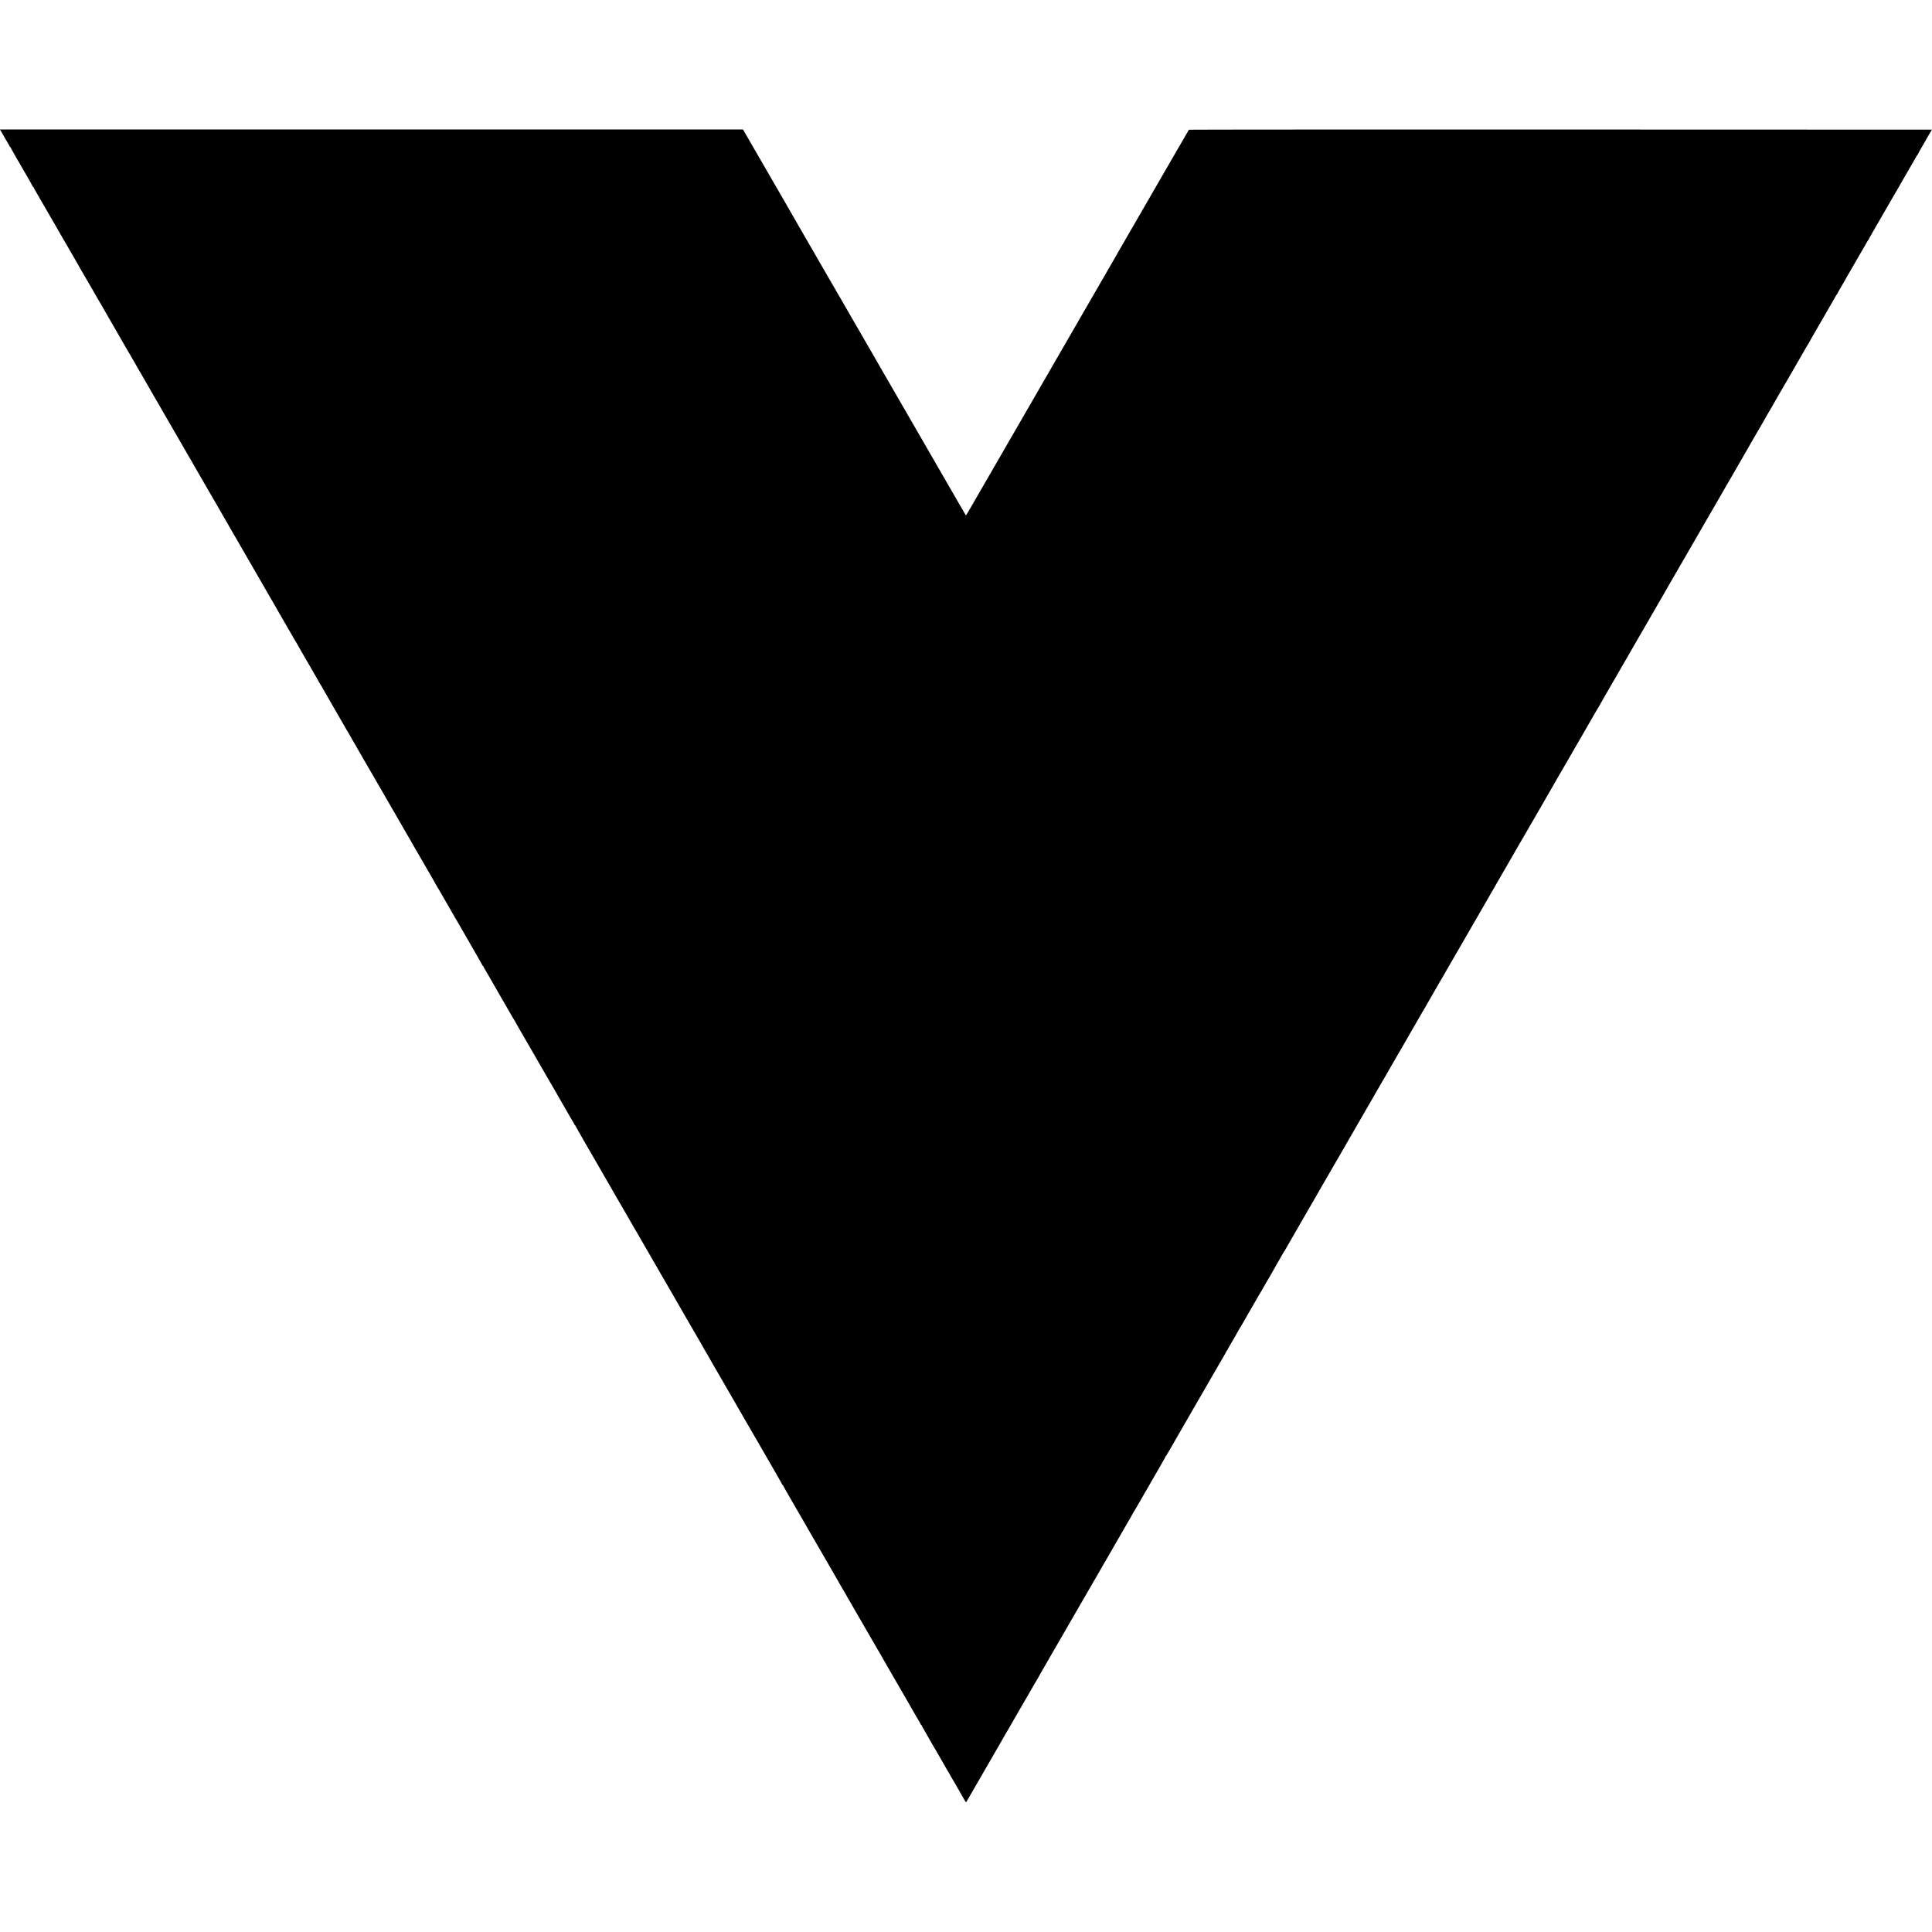
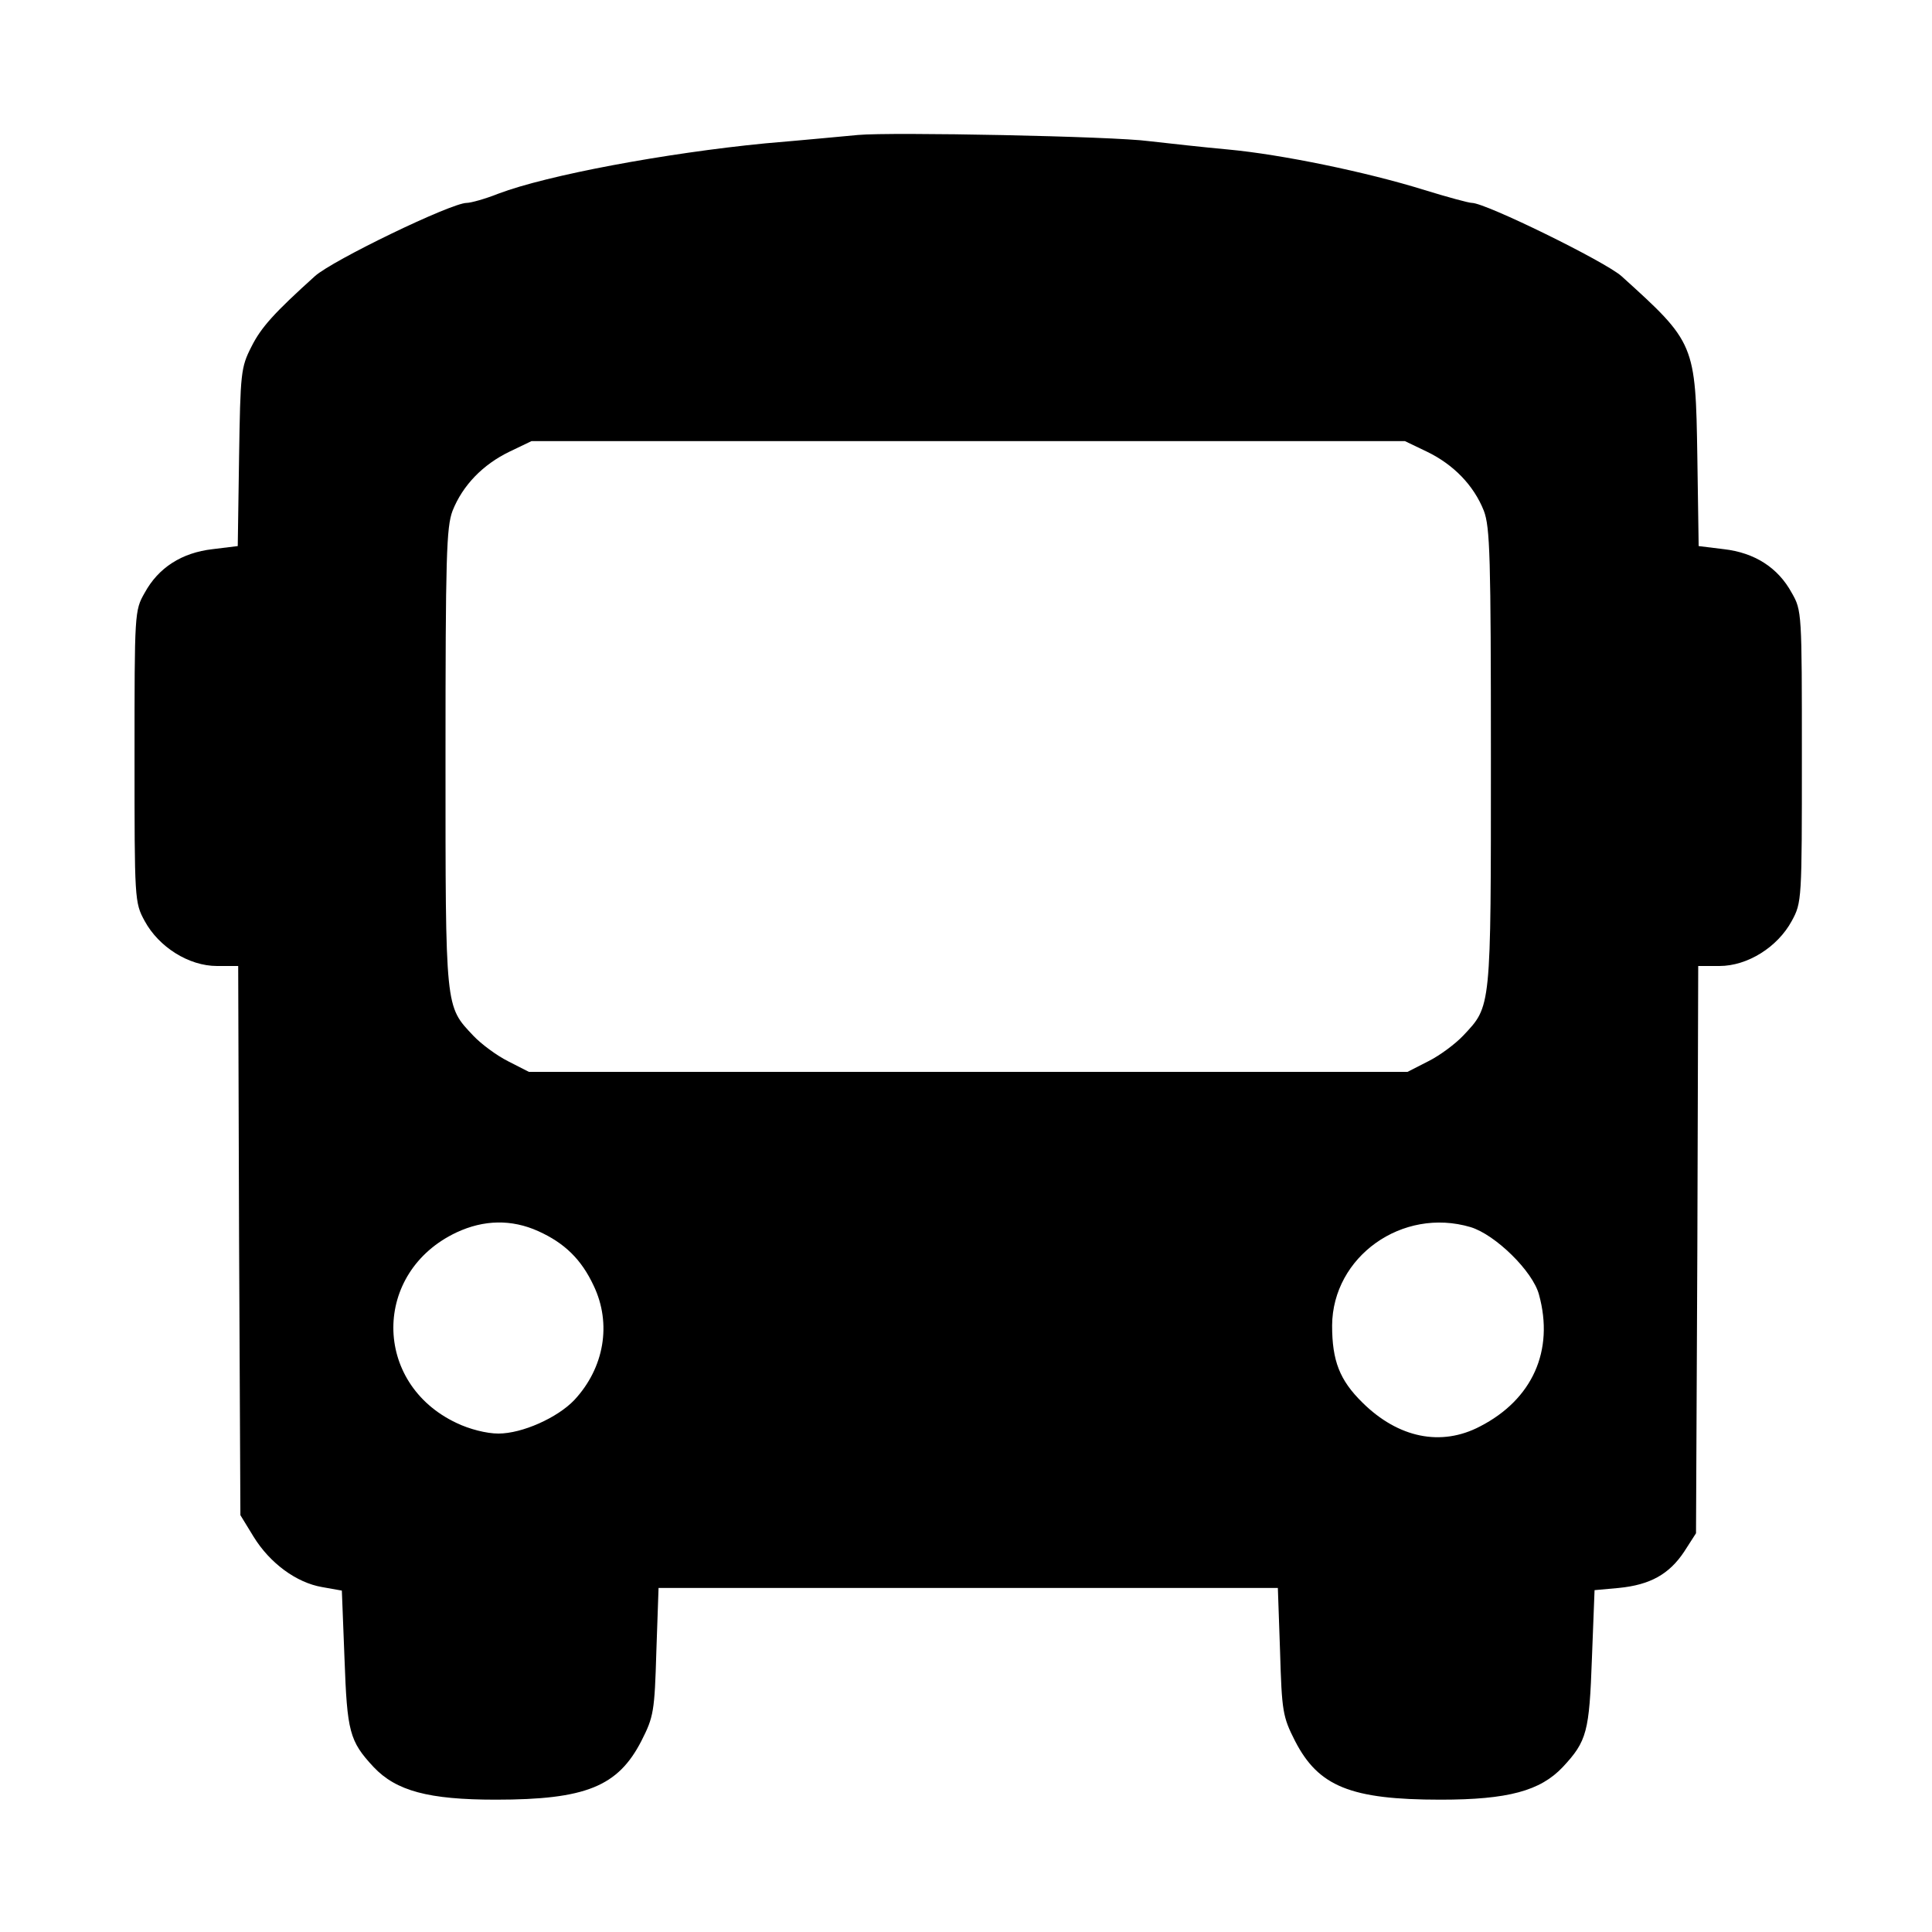
- <svg xmlns="http://www.w3.org/2000/svg" version="1.0" width="16pt" height="16pt" viewBox="0 0 16 16" preserveAspectRatio="xMidYMid meet">
-   <g transform="translate(0,16) scale(0.00032,-0.00032)" fill="#000000" stroke="none">
-     <path d="M18 46618 c45 -75 122 -207 122 -211 0 -2 25 -45 55 -95 30 -50 55 -96 55 -102 0 -5 5 -10 10 -10 6 0 10 -4 10 -9 0 -5 73 -135 161 -288 89 -153 173 -298 187 -323 14 -25 32 -57 41 -72 88 -149 187 -324 189 -335 2 -7 8 -13 13 -13 5 0 9 -4 9 -10 0 -5 46 -89 103 -187 175 -302 490 -846 507 -876 8 -16 20 -36 25 -45 28 -46 290 -498 339 -585 13 -23 74 -129 136 -236 61 -107 123 -215 137 -240 14 -25 29 -50 33 -56 5 -5 23 -37 40 -70 18 -33 38 -67 44 -75 11 -16 21 -33 63 -109 14 -25 29 -50 33 -56 4 -5 21 -35 38 -65 55 -100 261 -455 269 -465 4 -5 14 -21 20 -35 15 -29 41 -75 103 -180 24 -41 52 -88 60 -105 9 -16 57 -100 107 -185 112 -193 362 -626 380 -660 8 -14 23 -38 33 -55 11 -16 23 -37 27 -45 4 -8 26 -46 48 -85 23 -38 53 -90 67 -115 46 -81 64 -113 178 -310 62 -107 121 -210 132 -227 37 -67 56 -99 85 -148 16 -27 32 -57 36 -65 4 -8 15 -27 25 -42 9 -15 53 -89 96 -165 44 -76 177 -307 296 -513 120 -206 268 -463 330 -570 131 -227 117 -203 200 -348 36 -62 73 -125 82 -140 10 -15 21 -34 25 -42 4 -8 20 -37 36 -65 17 -27 38 -65 48 -82 49 -85 64 -111 87 -153 13 -25 28 -49 32 -55 4 -5 78 -134 165 -285 87 -151 166 -288 176 -305 10 -16 26 -43 35 -59 9 -17 125 -217 257 -445 132 -229 253 -441 270 -471 17 -30 45 -79 64 -108 18 -29 33 -54 33 -57 0 -2 20 -37 44 -77 24 -40 123 -212 221 -383 97 -170 190 -330 205 -355 16 -25 39 -65 53 -90 13 -25 81 -144 152 -265 70 -121 137 -238 150 -260 12 -22 37 -65 55 -95 18 -30 43 -73 55 -95 12 -22 48 -85 80 -140 77 -132 163 -280 190 -330 13 -22 71 -123 130 -225 59 -102 116 -199 126 -217 10 -17 29 -50 43 -72 15 -22 26 -43 26 -45 0 -2 27 -50 60 -106 33 -56 60 -103 60 -105 0 -2 55 -98 90 -155 8 -14 182 -316 239 -414 13 -22 45 -79 72 -124 27 -46 49 -86 49 -89 0 -2 14 -24 30 -48 16 -24 30 -46 30 -49 0 -5 74 -135 100 -176 5 -8 24 -42 43 -75 50 -88 58 -101 262 -455 104 -179 199 -345 213 -370 14 -25 28 -49 32 -55 4 -5 17 -26 28 -45 10 -19 62 -109 114 -200 114 -197 133 -230 170 -295 16 -27 33 -57 38 -65 17 -28 96 -165 103 -180 4 -8 16 -28 26 -45 10 -16 77 -131 148 -255 72 -124 181 -313 243 -420 62 -107 121 -209 131 -227 35 -62 323 -560 392 -678 38 -66 83 -145 100 -175 16 -30 33 -59 37 -65 4 -5 17 -27 29 -47 34 -61 56 -100 90 -156 17 -29 31 -55 31 -57 0 -2 17 -32 39 -67 21 -35 134 -229 251 -433 117 -203 235 -407 261 -451 27 -45 49 -85 49 -88 0 -4 8 -19 19 -34 15 -21 200 -341 309 -533 10 -19 33 -58 51 -87 17 -29 31 -54 31 -56 0 -2 25 -44 55 -94 30 -50 55 -95 55 -98 0 -4 6 -15 14 -23 7 -9 27 -41 43 -71 17 -30 170 -297 342 -594 171 -296 311 -542 311 -547 0 -5 5 -9 10 -9 6 0 10 -4 10 -10 0 -5 22 -47 49 -92 27 -46 58 -99 68 -118 24 -43 81 -140 93 -160 5 -8 66 -114 135 -235 69 -121 130 -227 135 -235 12 -21 259 -447 283 -490 10 -19 28 -47 38 -62 11 -14 19 -29 19 -32 0 -3 37 -69 83 -148 99 -170 305 -526 337 -583 13 -22 31 -53 41 -70 11 -16 22 -37 26 -45 7 -14 82 -146 103 -180 14 -24 181 -311 205 -355 13 -22 46 -80 75 -130 29 -49 64 -110 78 -135 14 -25 51 -88 82 -140 31 -52 59 -102 63 -110 4 -8 18 -33 31 -55 205 -353 284 -489 309 -535 17 -30 45 -78 62 -106 18 -28 36 -60 39 -72 4 -12 12 -22 17 -22 5 0 9 -4 9 -10 0 -5 109 -197 241 -427 133 -230 250 -431 259 -448 51 -90 222 -385 280 -485 37 -63 78 -135 92 -160 14 -25 67 -117 118 -205 51 -88 101 -175 111 -193 34 -58 55 -95 149 -257 51 -88 101 -173 110 -190 9 -16 76 -131 147 -255 72 -124 140 -241 151 -260 61 -108 281 -489 355 -615 38 -66 77 -133 87 -150 35 -63 91 -161 100 -175 14 -23 99 -169 128 -220 54 -97 135 -235 142 -245 4 -5 20 -32 35 -60 26 -48 238 -416 276 -480 10 -16 26 -46 37 -65 30 -53 382 -661 403 -695 10 -16 22 -37 26 -45 4 -8 26 -48 50 -88 24 -41 43 -75 43 -77 0 -2 22 -40 50 -85 27 -45 50 -84 50 -86 0 -3 38 -69 83 -147 84 -142 302 -520 340 -587 10 -19 34 -60 52 -90 18 -30 44 -75 57 -100 14 -25 45 -79 70 -120 25 -41 56 -96 70 -121 14 -25 77 -133 138 -240 62 -107 122 -210 132 -229 25 -43 310 -535 337 -581 11 -19 26 -45 34 -59 17 -32 238 -414 266 -460 11 -19 24 -41 28 -49 3 -7 75 -133 160 -278 84 -146 153 -269 153 -274 0 -5 5 -9 10 -9 6 0 10 -4 10 -10 0 -5 82 -150 181 -322 182 -314 201 -346 240 -415 12 -21 80 -139 152 -263 71 -124 141 -245 155 -270 14 -25 28 -49 32 -55 6 -8 145 -248 220 -380 37 -66 209 -362 229 -395 11 -19 24 -42 28 -49 4 -8 67 -118 140 -243 73 -125 133 -230 133 -233 0 -2 15 -28 33 -57 19 -29 47 -78 64 -108 17 -30 53 -93 79 -139 53 -90 82 -141 157 -272 82 -142 115 -199 381 -659 142 -245 268 -463 281 -485 12 -22 71 -125 132 -230 60 -104 172 -298 248 -430 76 -132 146 -253 156 -270 11 -16 22 -36 26 -44 3 -8 30 -54 60 -103 29 -49 53 -91 53 -93 0 -3 18 -34 40 -70 22 -36 40 -67 40 -69 0 -2 37 -66 81 -142 45 -77 98 -168 119 -204 20 -36 47 -81 58 -100 12 -19 27 -47 33 -62 6 -16 15 -28 20 -28 5 0 9 -4 9 -9 0 -6 63 -118 140 -251 77 -133 140 -243 140 -245 0 -2 18 -33 41 -70 22 -37 49 -83 60 -101 10 -19 29 -51 40 -71 25 -45 109 -189 126 -218 7 -11 17 -29 22 -40 6 -11 22 -38 35 -60 14 -22 37 -62 52 -90 14 -27 35 -62 45 -77 11 -14 19 -29 19 -32 0 -3 18 -35 40 -71 22 -36 40 -67 40 -69 0 -2 19 -35 42 -72 23 -38 55 -94 72 -124 26 -47 139 -244 171 -298 6 -9 21 -36 34 -60 28 -48 37 -51 51 -19 6 12 19 36 29 52 10 17 27 46 38 65 11 19 104 181 208 360 103 179 199 345 213 370 14 25 42 74 64 109 21 34 38 65 38 67 0 2 18 33 40 69 22 36 40 67 40 69 0 3 177 310 199 346 16 26 136 234 140 244 2 5 25 44 52 88 27 44 49 81 49 84 0 2 18 34 40 70 22 36 40 67 40 69 0 2 20 36 43 77 35 58 169 289 297 513 9 17 50 86 90 155 40 69 86 150 103 180 16 30 35 62 41 70 6 8 16 24 22 35 35 64 72 129 167 293 59 100 116 199 127 220 11 20 30 53 41 72 43 72 1070 1850 1121 1940 14 25 65 113 113 195 48 83 96 166 107 185 10 19 28 50 38 68 11 18 73 124 137 235 64 111 175 303 246 427 71 124 173 299 225 390 52 91 116 202 143 248 27 45 49 85 49 89 0 4 6 14 14 22 7 9 28 43 46 76 26 47 251 436 378 655 11 19 29 51 40 70 11 19 101 176 201 348 99 172 181 317 181 323 0 5 5 9 10 9 6 0 10 5 10 11 0 6 8 23 18 37 11 15 32 52 49 82 16 30 130 228 253 440 122 212 234 405 248 430 13 25 39 70 57 100 39 65 69 117 130 225 25 44 50 87 55 95 12 19 78 134 220 380 61 107 129 224 150 260 161 277 222 382 246 425 15 28 47 83 71 123 24 41 43 78 43 83 0 5 4 9 8 9 4 0 13 12 19 28 7 15 23 45 36 67 66 110 277 478 277 483 0 3 6 13 14 21 7 9 27 41 43 71 17 30 45 80 63 110 34 57 375 649 394 685 6 11 16 27 22 35 6 8 26 42 44 75 18 33 41 74 51 90 10 17 24 41 32 55 54 97 72 128 88 152 11 14 19 28 19 30 0 3 79 141 175 308 96 167 175 305 175 308 0 3 6 13 14 21 7 9 26 39 41 66 33 60 276 483 338 587 24 40 46 80 50 88 4 8 13 24 20 35 14 23 95 163 125 215 11 19 52 91 92 160 40 69 80 139 90 155 9 17 103 179 207 360 105 182 200 346 211 365 103 181 463 802 489 845 7 11 15 27 19 35 4 8 29 51 55 95 64 110 828 1433 848 1470 9 17 24 41 33 55 9 14 29 48 45 77 15 28 52 93 82 145 30 51 62 107 71 123 17 30 231 398 400 690 51 88 103 179 115 202 12 23 26 48 32 55 6 7 24 38 40 68 17 30 61 107 98 170 37 63 84 144 103 180 19 36 41 72 48 81 8 8 14 18 14 21 0 4 27 51 59 106 32 55 72 124 89 154 16 29 71 125 122 213 51 88 104 180 118 205 13 25 28 50 32 55 4 6 17 26 28 45 11 19 45 80 77 135 31 55 66 116 77 135 11 19 88 152 171 295 401 694 620 1072 650 1125 11 19 87 152 170 295 83 143 158 273 166 288 9 16 21 36 26 45 6 9 31 52 55 96 25 43 54 94 66 115 11 20 95 164 186 321 91 157 173 299 182 315 9 17 26 46 37 65 12 19 66 114 121 210 56 96 108 186 117 200 8 14 24 40 34 59 24 45 383 664 412 713 5 9 17 29 26 45 15 28 120 210 241 419 36 61 68 117 72 125 4 8 12 23 19 34 35 57 245 420 262 453 11 20 35 61 53 90 17 29 32 54 32 56 0 3 28 51 62 108 33 57 70 119 80 138 10 19 23 42 28 50 5 8 32 53 59 100 27 47 149 258 271 470 122 212 234 405 248 430 30 53 62 108 80 135 6 11 15 27 19 35 4 8 85 150 181 315 96 165 187 323 202 350 31 56 116 202 130 225 5 8 25 42 43 75 19 33 92 159 162 280 149 257 157 271 202 350 19 33 38 67 43 75 9 14 228 392 275 475 12 22 55 96 95 165 40 69 80 139 90 155 24 42 202 350 221 383 9 15 27 47 41 72 14 25 75 131 136 236 61 106 121 210 134 232 99 172 271 470 279 482 5 8 23 40 40 70 18 30 81 141 142 245 60 105 121 210 135 235 14 25 71 124 127 220 56 96 143 247 194 335 51 88 96 167 102 175 14 24 180 311 204 355 23 43 340 590 356 615 5 8 50 87 101 175 171 301 517 898 582 1008 25 43 46 81 46 83 0 2 12 23 27 47 14 23 40 67 56 97 16 30 35 62 42 70 7 8 15 22 18 30 4 8 20 38 37 65 16 28 33 57 37 65 6 12 111 196 143 250 5 8 55 95 112 193 57 98 113 195 126 215 12 20 27 46 32 57 6 11 14 27 20 35 5 8 76 130 156 270 80 140 165 287 187 325 23 39 52 90 66 115 13 25 30 52 37 61 8 8 14 18 14 21 0 4 41 77 92 165 50 87 175 302 276 478 101 176 208 360 236 408 28 49 67 117 86 152 19 35 41 70 48 77 6 6 12 15 12 19 0 7 124 224 167 291 12 21 23 40 23 42 0 2 21 40 46 83 26 43 55 92 64 109 54 95 327 568 354 614 19 30 45 75 59 100 71 128 82 145 89 148 4 2 8 8 8 13 0 5 42 82 94 172 311 538 496 858 518 897 14 25 40 70 58 100 18 30 42 71 53 90 10 19 79 139 152 265 73 127 142 246 153 265 10 19 43 76 72 125 29 50 63 108 75 130 65 116 80 140 87 143 4 2 8 8 8 12 0 8 114 212 140 250 6 8 14 24 20 35 5 11 54 97 108 190 l100 170 -9611 3 c-5286 1 -9614 -1 -9618 -5 -5 -6 -419 -719 -619 -1068 -89 -155 -267 -463 -323 -560 -38 -66 -81 -140 -95 -165 -31 -56 -263 -457 -526 -910 -110 -190 -224 -388 -254 -440 -29 -52 -61 -109 -71 -125 -23 -39 -243 -420 -268 -465 -11 -19 -204 -352 -428 -740 -224 -388 -477 -826 -563 -975 -85 -148 -185 -322 -222 -385 -37 -63 -120 -207 -185 -320 -65 -113 -177 -306 -248 -430 -72 -124 -172 -297 -222 -385 -51 -88 -142 -245 -202 -350 -131 -226 -247 -427 -408 -705 -65 -113 -249 -432 -410 -710 -160 -278 -388 -673 -506 -877 -118 -205 -216 -373 -219 -373 -3 0 -52 82 -109 183 -58 100 -144 250 -192 332 -95 164 -402 696 -647 1120 -85 149 -228 396 -317 550 -212 365 -982 1700 -1008 1745 -10 19 -43 76 -72 125 -29 50 -64 110 -77 135 -14 25 -63 110 -110 190 -47 80 -96 165 -110 190 -14 25 -99 171 -188 325 -89 154 -174 300 -188 325 -13 25 -64 113 -112 195 -48 83 -140 242 -205 355 -65 113 -183 317 -263 454 -79 137 -152 264 -163 282 -50 89 -335 583 -354 614 -12 19 -34 58 -50 85 -15 28 -129 226 -253 440 -124 215 -235 408 -247 430 -12 22 -69 121 -127 220 -58 99 -226 389 -373 645 -148 256 -324 561 -392 678 -67 117 -134 232 -147 255 -13 23 -33 59 -46 80 l-22 37 -9615 0 -9615 0 20 -32z" />
+ <svg xmlns="http://www.w3.org/2000/svg" version="1.0" width="438pt" height="438pt" viewBox="0 0 438 438" preserveAspectRatio="xMidYMid meet">
+   <g transform="translate(0,438) scale(0.1,-0.1)" fill="#000000" stroke="none">
+     <path d="M1945 4074 c-22 -2 -116 -11 -210 -19 -226 -22 -494 -72 -605 -114 -30 -12 -63 -21 -72 -21 -35 0 -304 -130 -344 -166 -92 -83 -122 -116 -144 -160 -24 -47 -25 -59 -28 -250 l-3 -202 -57 -7 c-70 -8 -123 -42 -154 -99 -23 -40 -23 -45 -23 -371 0 -325 0 -331 23 -373 32 -59 100 -102 164 -102 l48 0 2 -622 3 -623 30 -49 c37 -60 97 -104 155 -114 l45 -8 6 -154 c6 -166 11 -187 66 -246 51 -54 124 -74 277 -74 204 0 277 30 330 133 28 55 30 67 34 203 l5 144 702 0 702 0 5 -144 c4 -136 6 -148 34 -203 53 -103 126 -133 330 -133 153 0 226 20 277 74 55 59 60 80 66 246 l6 155 55 5 c71 7 114 31 148 82 l27 42 3 643 2 643 48 0 c64 0 132 43 164 102 23 42 23 48 23 373 0 326 0 331 -23 371 -31 57 -84 91 -154 99 l-57 7 -3 202 c-4 257 -5 259 -172 410 -37 33 -308 166 -339 166 -7 0 -55 13 -107 29 -131 41 -326 81 -445 92 -55 5 -136 14 -180 19 -80 11 -585 21 -660 14z m1290 -718 c60 -29 106 -76 129 -134 14 -37 16 -103 16 -561 0 -572 1 -561 -63 -629 -18 -19 -53 -45 -79 -58 l-47 -24 -996 0 -996 0 -47 24 c-26 13 -61 39 -79 58 -64 68 -63 57 -63 629 0 458 2 524 16 561 23 58 69 105 129 134 l50 24 990 0 990 0 50 -24z m-2015 -1767 c60 -27 98 -64 126 -124 41 -86 24 -186 -44 -259 -38 -40 -118 -76 -172 -76 -27 0 -66 10 -95 24 -191 90 -191 342 0 432 62 29 125 30 185 3z m2114 9 c56 -17 141 -100 155 -153 35 -127 -15 -238 -134 -299 -88 -46 -185 -26 -266 54 -52 51 -69 95 -69 175 1 156 159 269 314 223z" />
  </g>
</svg>
